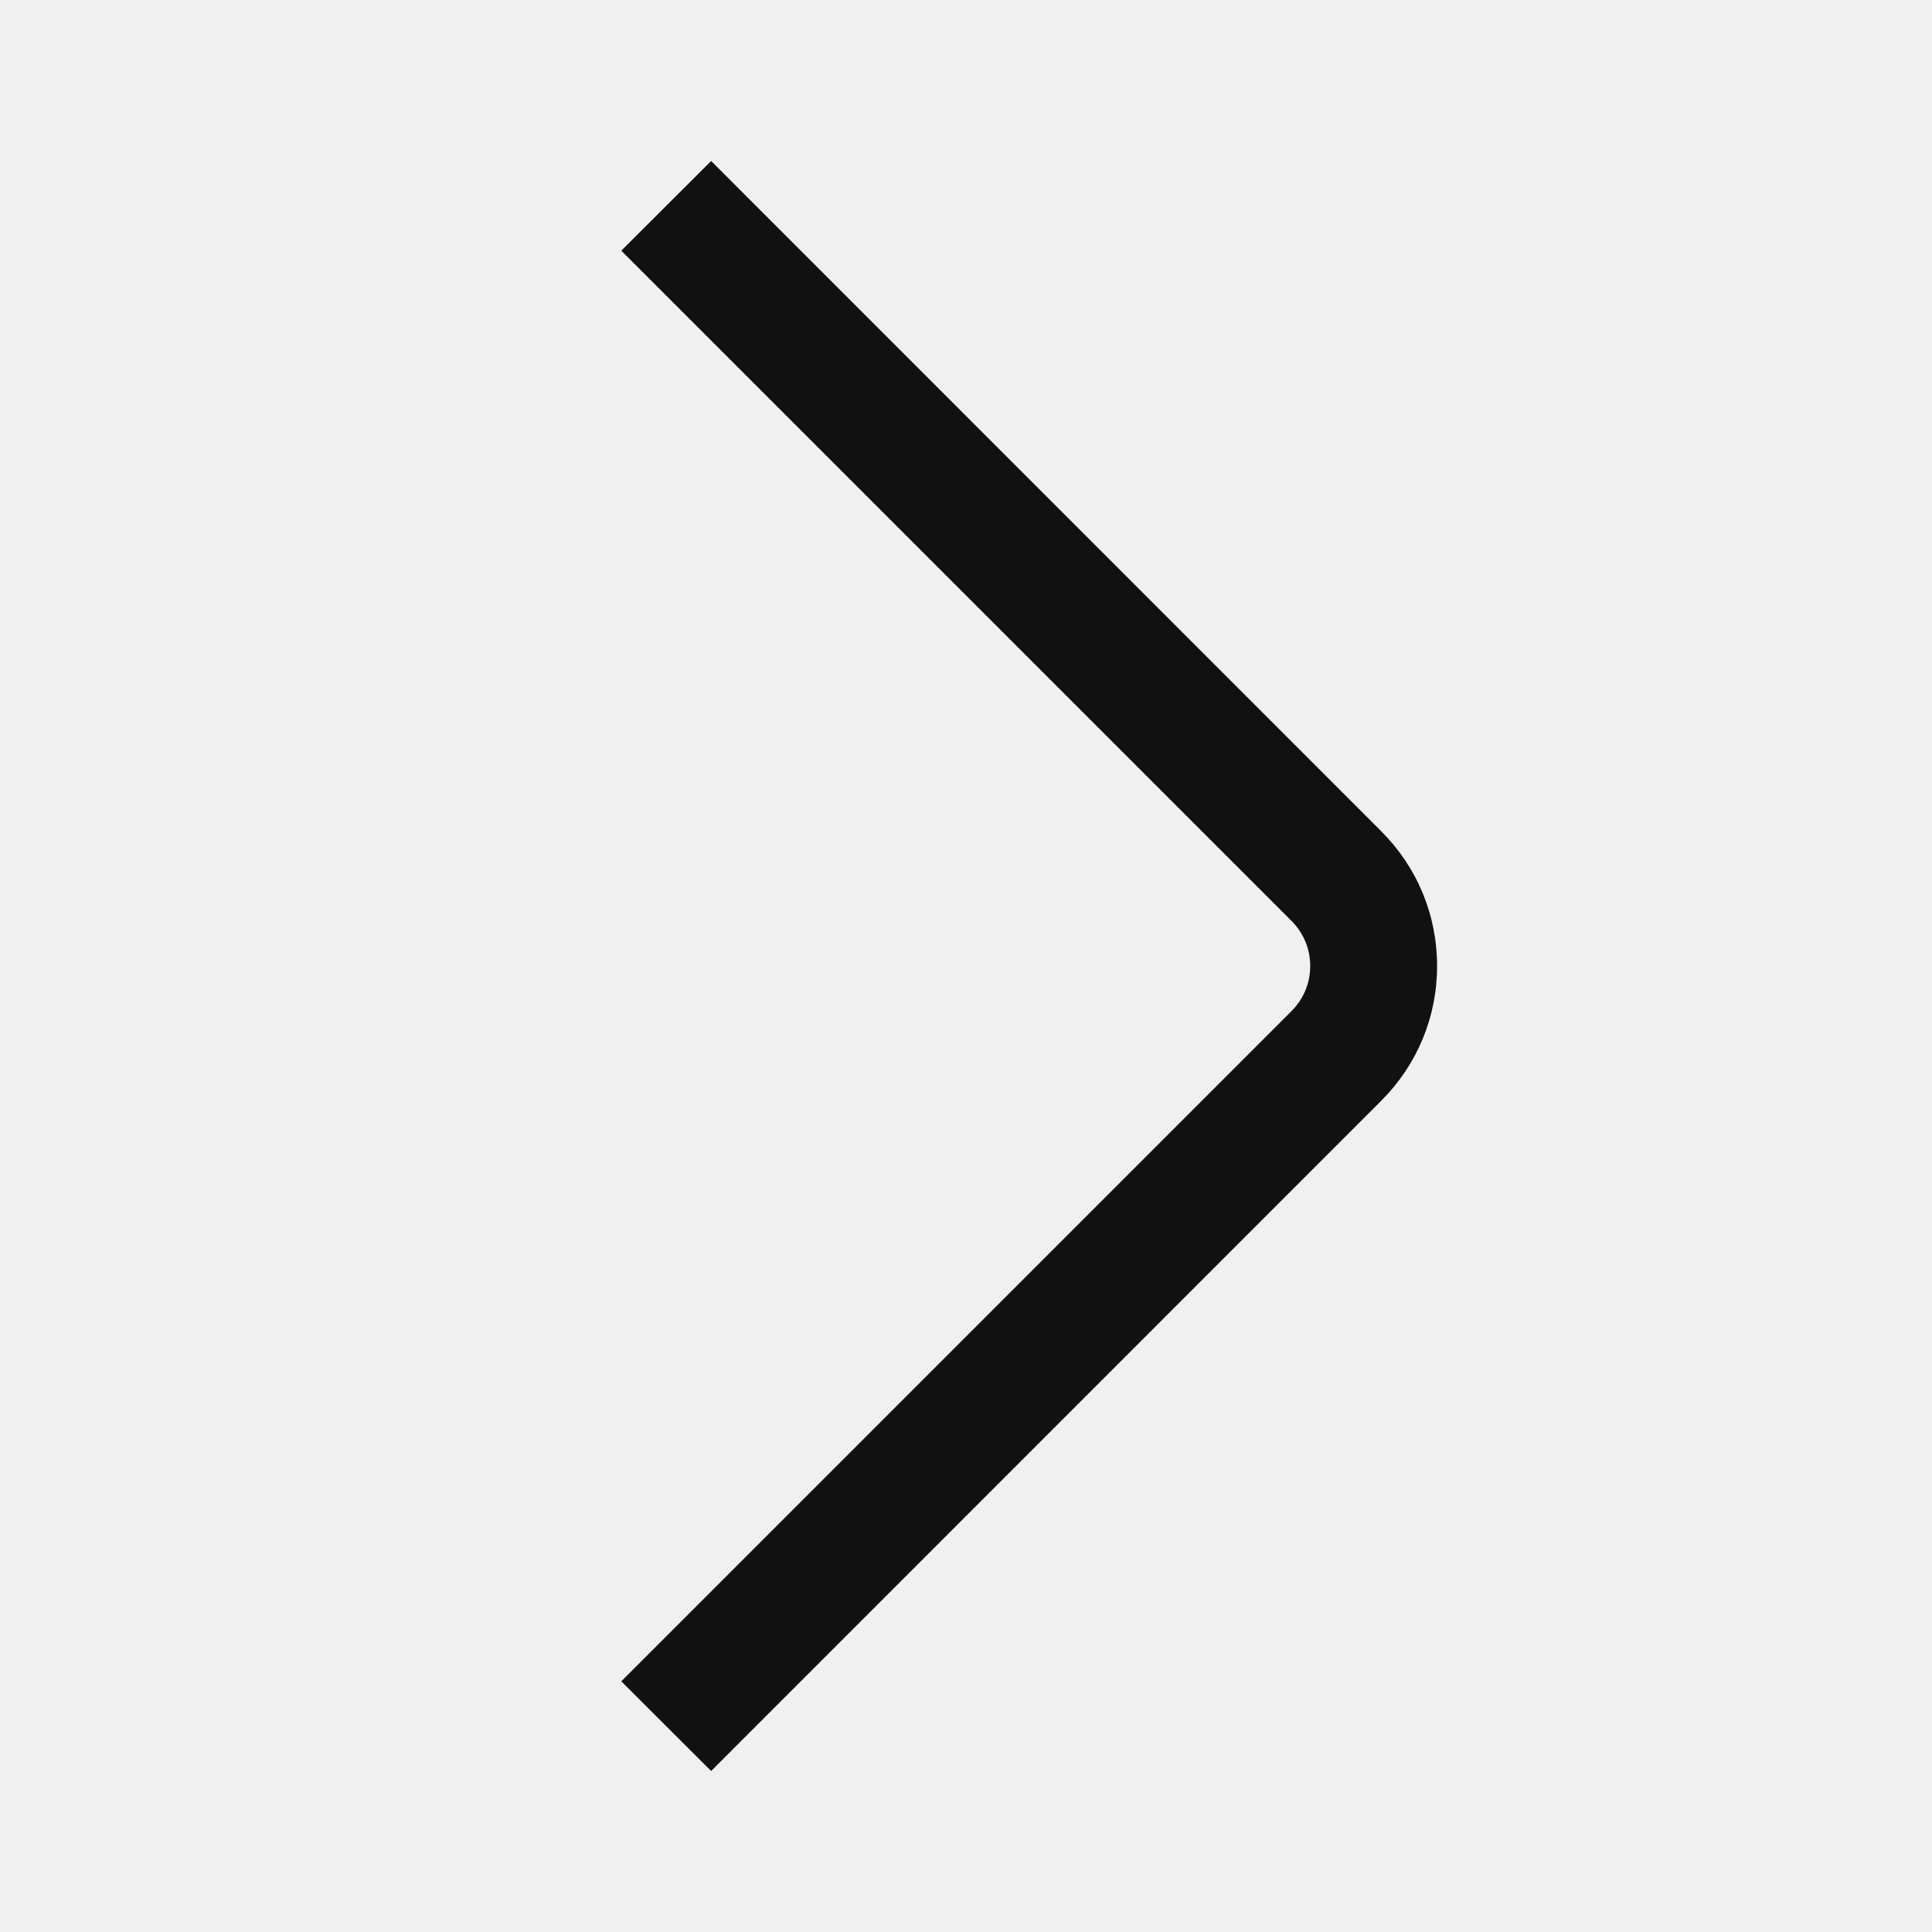
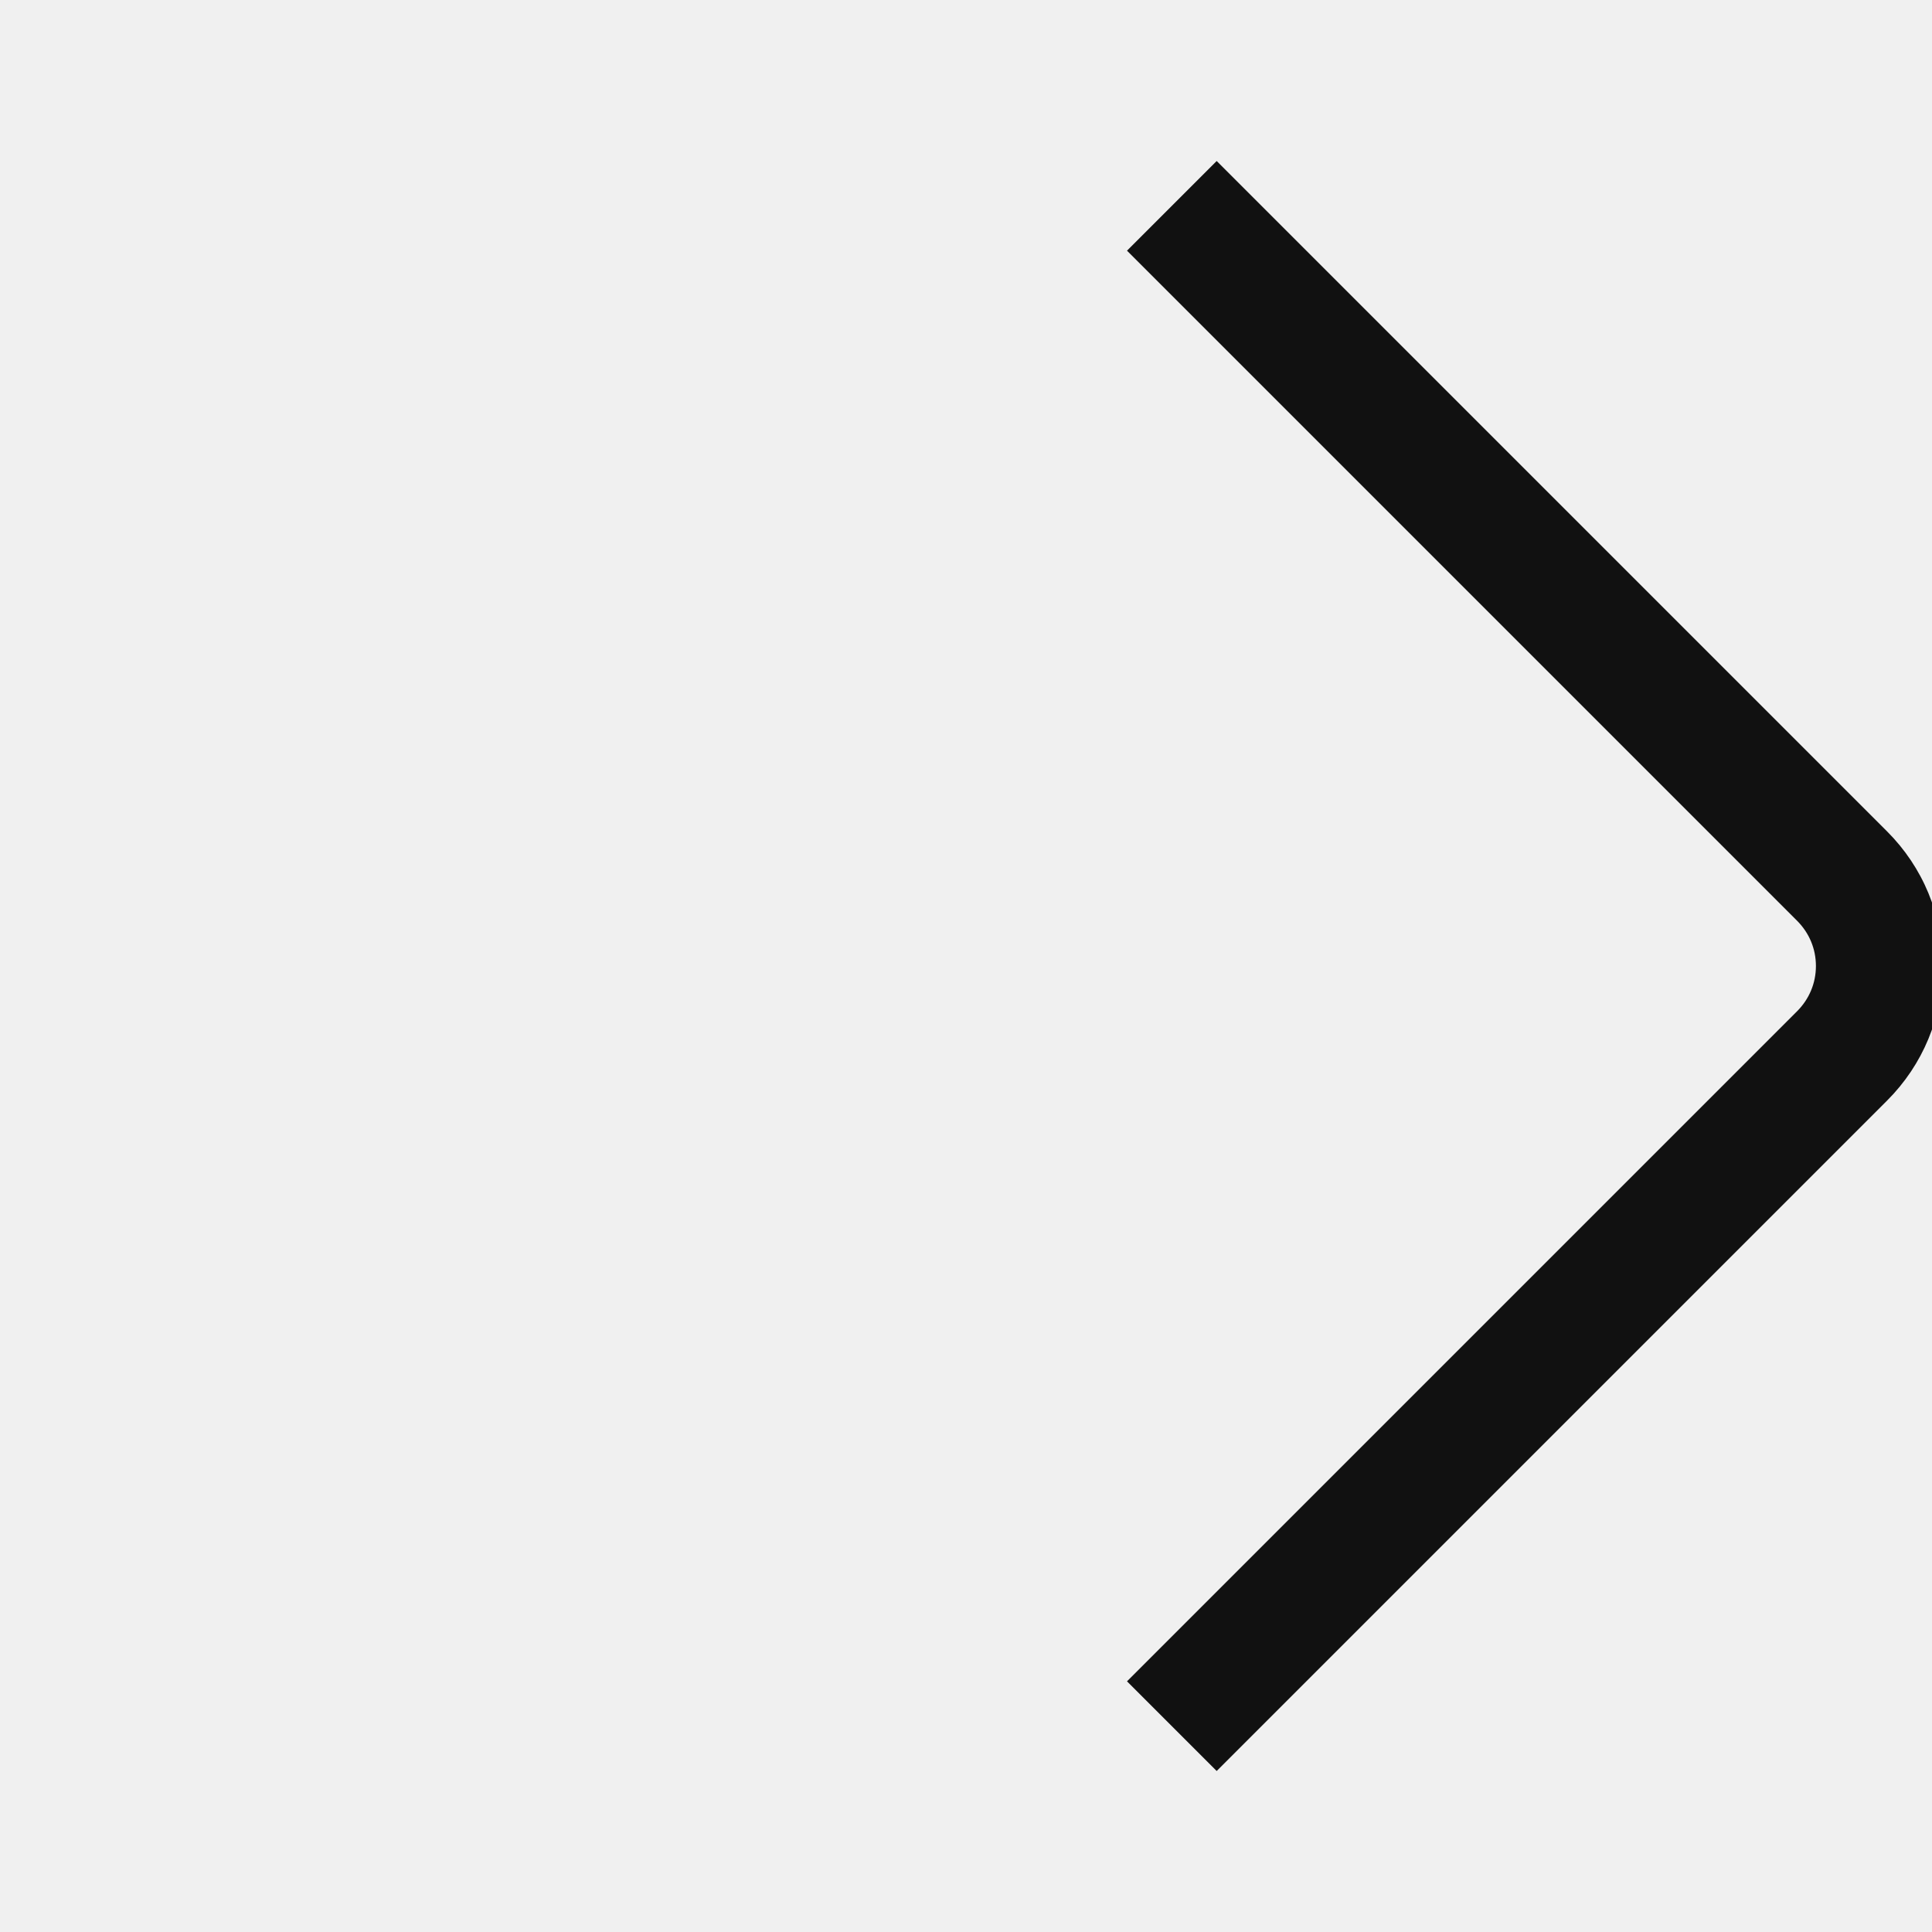
<svg xmlns="http://www.w3.org/2000/svg" width="12" height="12" viewBox="0 0 12 12" fill="#111111">
-   <path d="M4.417 11L3.859 10.443L8.023 6.279C8.097 6.204 8.138 6.106 8.138 6C8.138 5.894 8.097 5.796 8.023 5.721L3.859 1.557L4.417 1L8.58 5.164C8.803 5.387 8.926 5.684 8.926 6C8.926 6.316 8.803 6.613 8.58 6.836L4.417 11Z" />
+   <g clip-path="url(#clip0_16_1102)">
+     <path d="M7.557 11L7 10.443L11.164 6.279C11.238 6.204 11.279 6.106 11.279 6C11.279 5.894 11.238 5.796 11.164 5.721L7 1.557L7.557 1L11.721 5.164C11.944 5.387 12.067 5.684 12.067 6C12.067 6.316 11.944 6.613 11.721 6.836L7.557 11Z" />
+   </g>
+   <defs>
+     <clipPath id="clip0_16_1102">
+       <rect width="12" height="12" fill="white" />
+     </clipPath>
+   </defs>
</svg>
